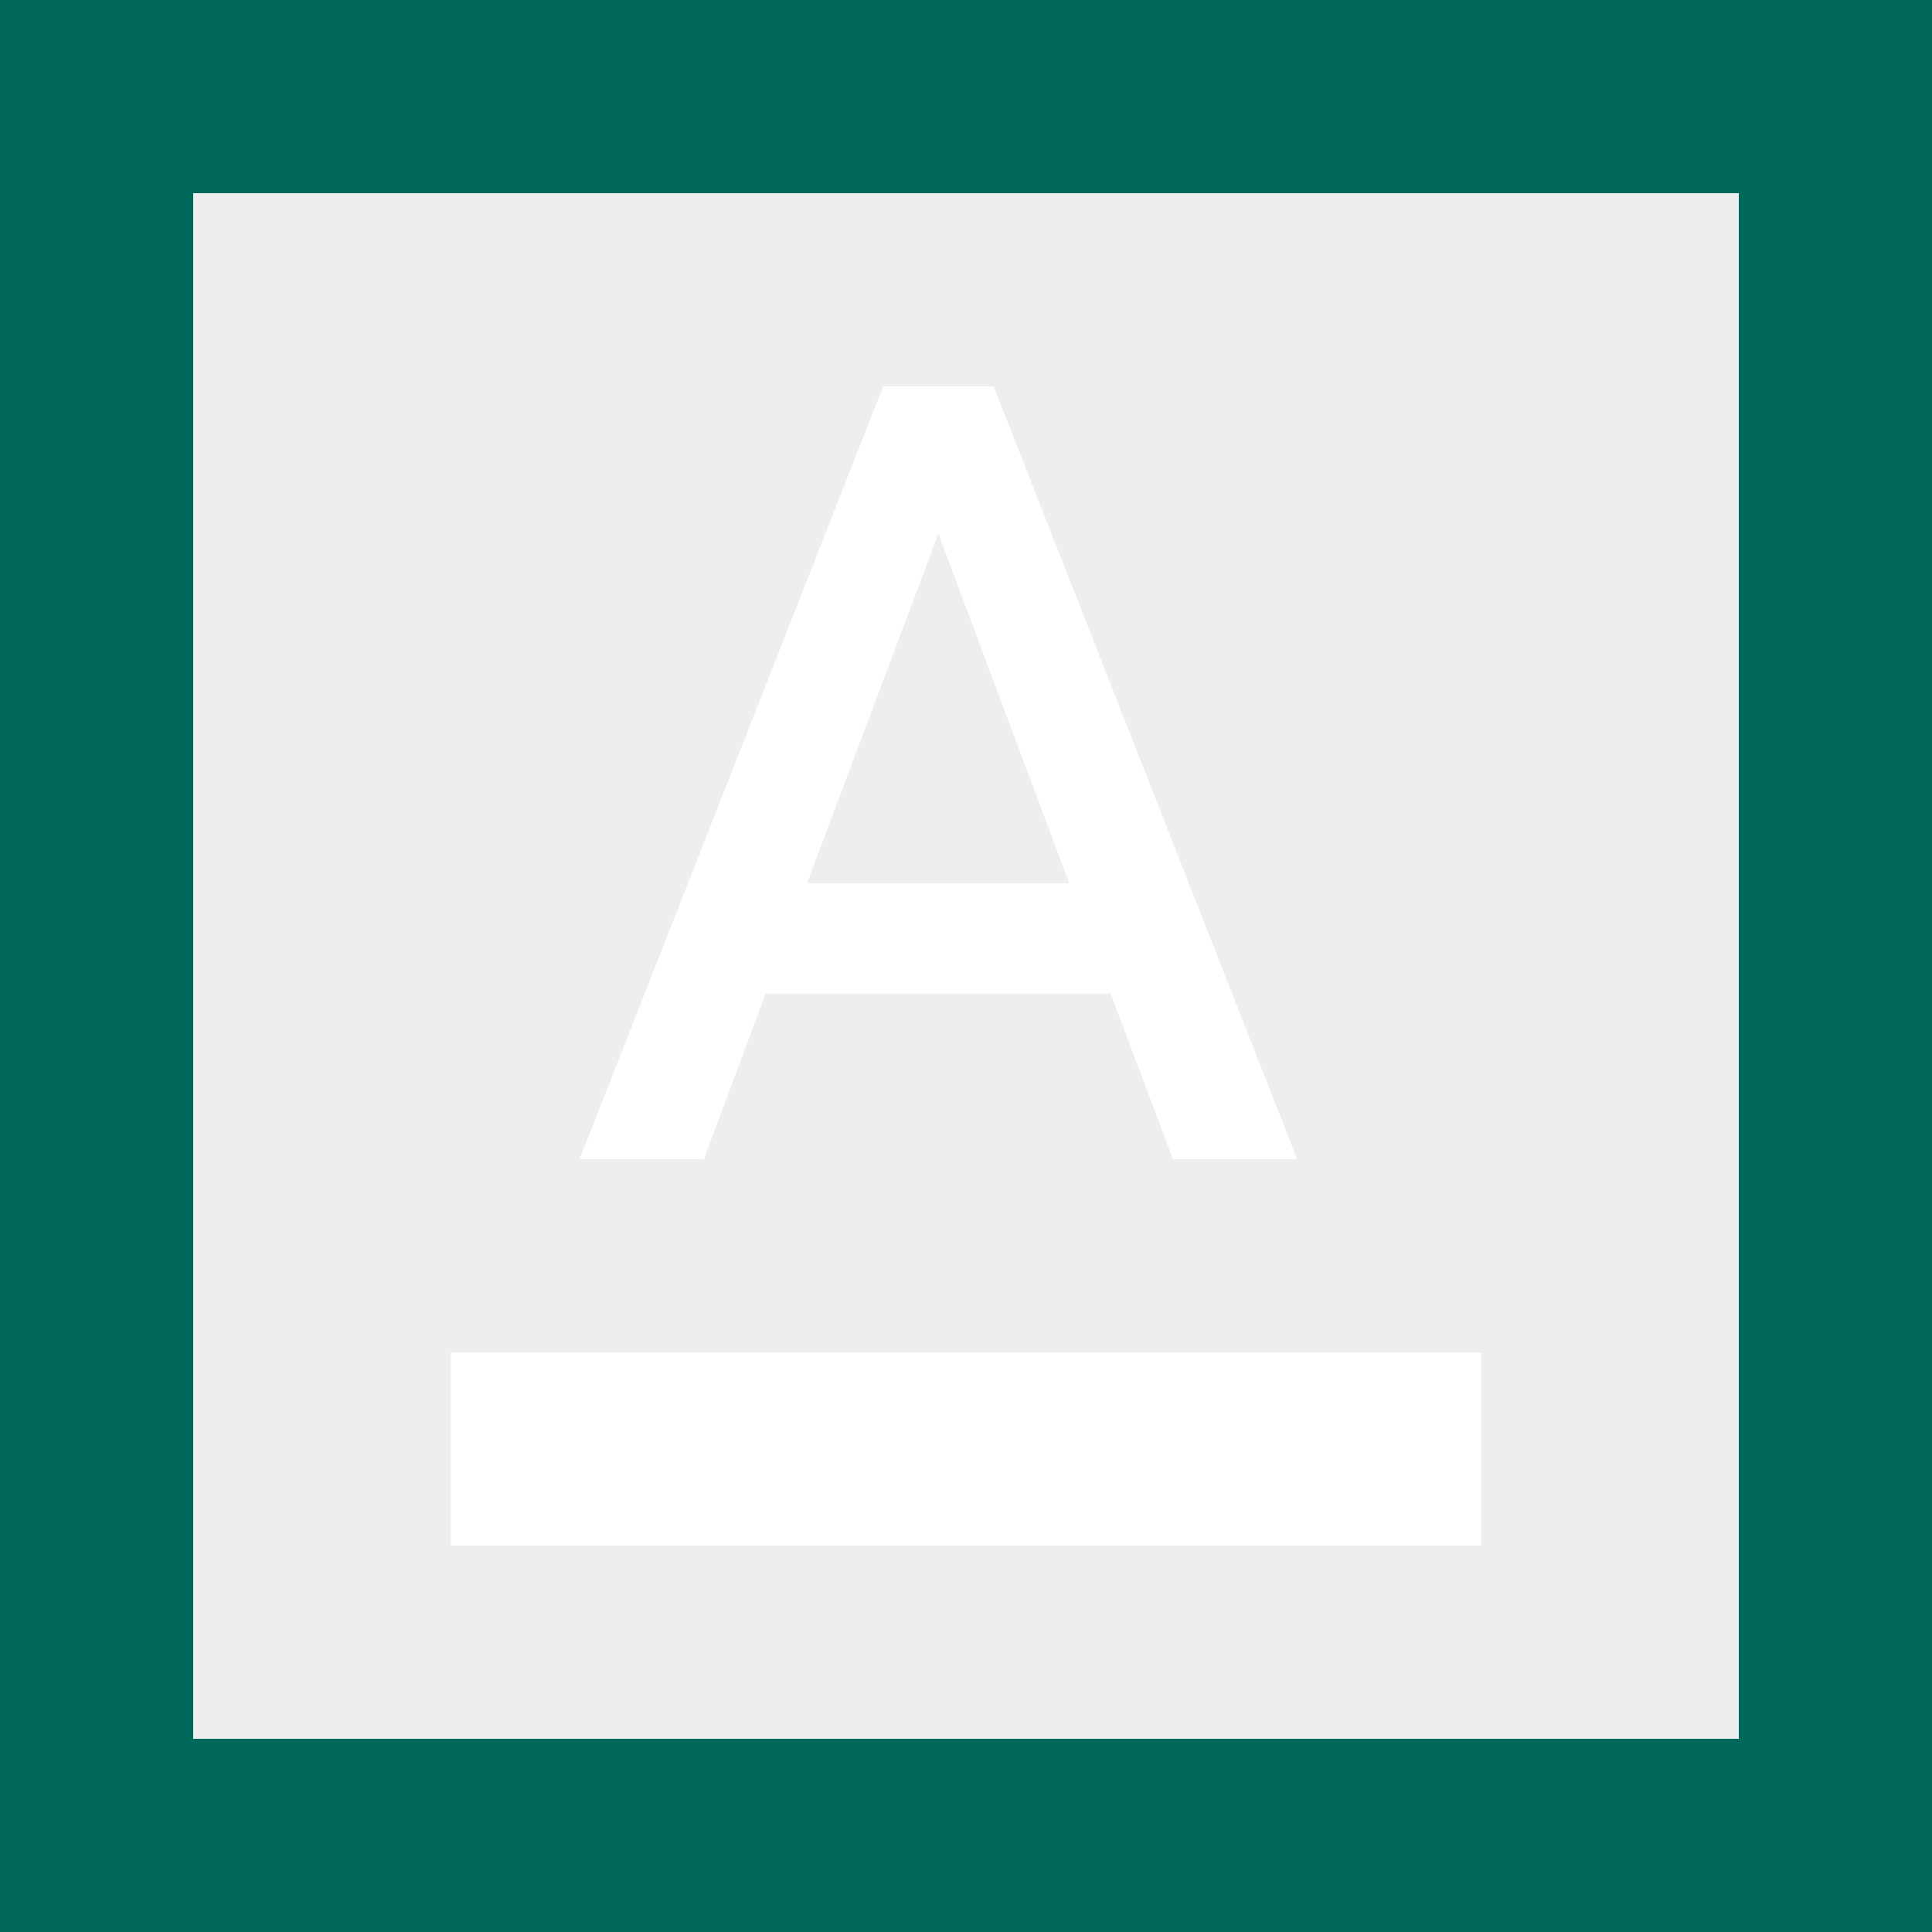
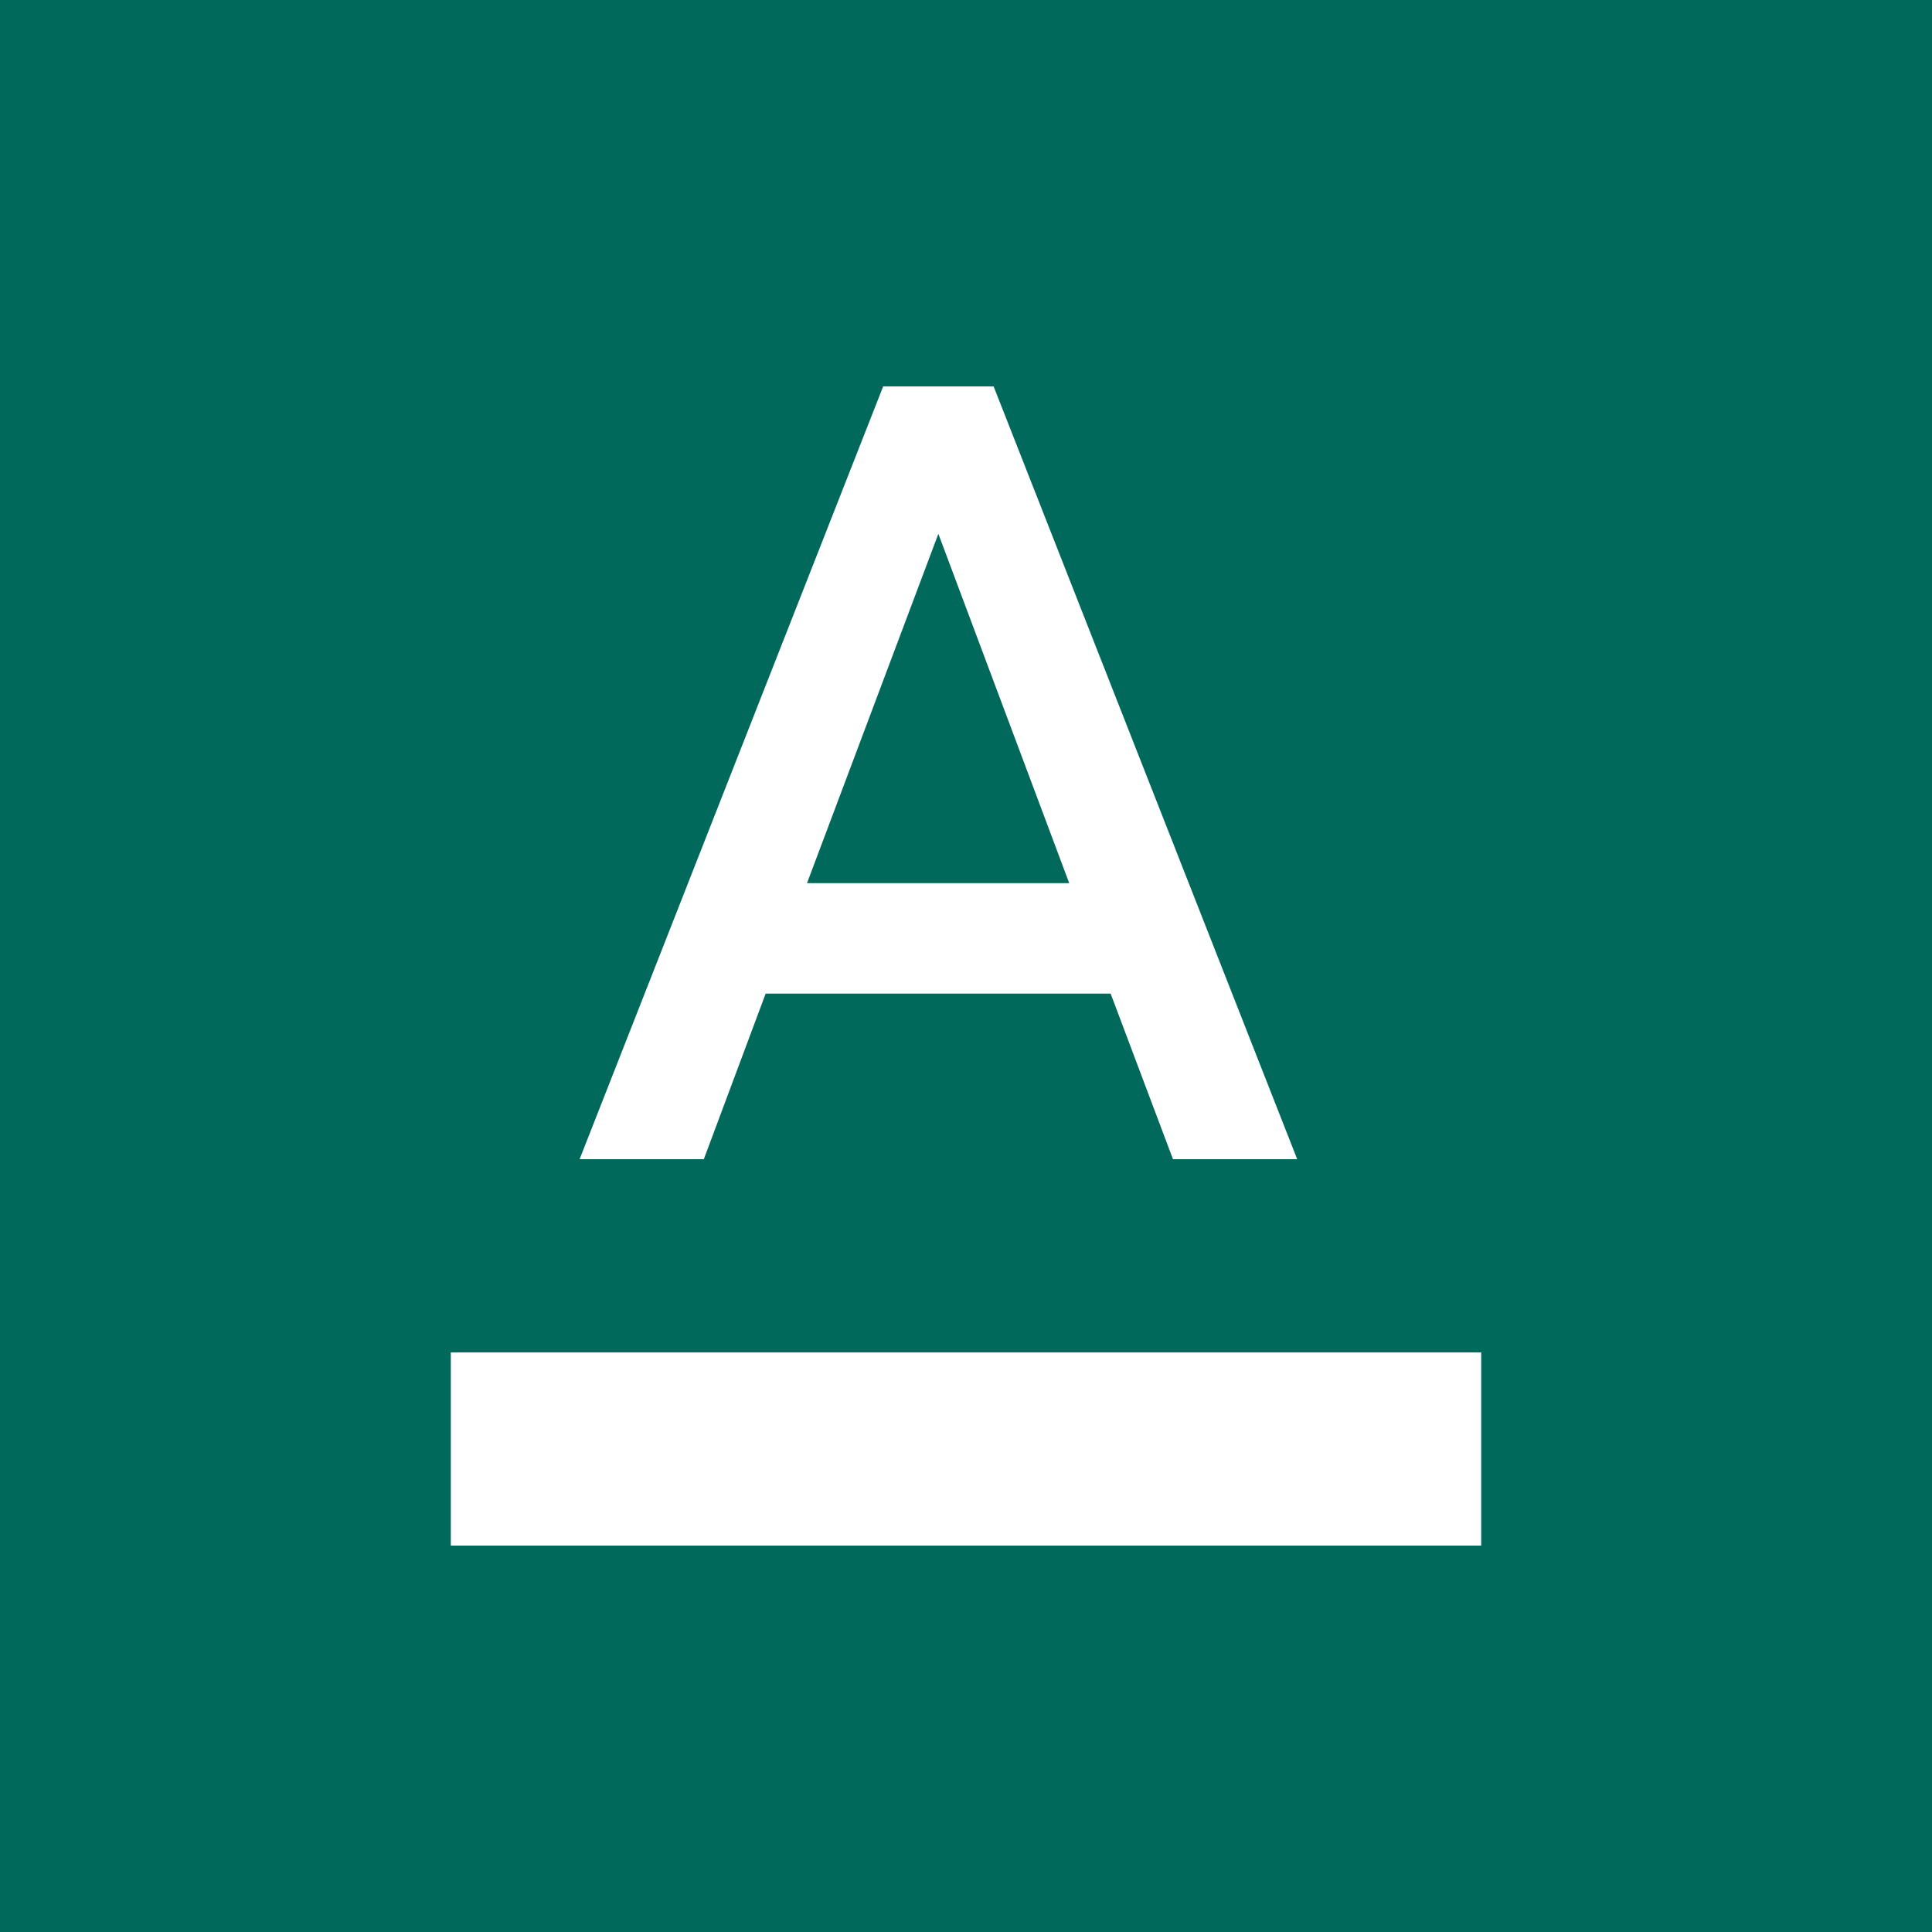
<svg xmlns="http://www.w3.org/2000/svg" width="30px" height="30px" viewBox="0 0 30 30" version="1.1">
  <g id="Symbols" stroke="none" strokeWidth="1" fill="none" fillRule="evenodd">
    <g id="element/new/opener-element" transform="translate(0, -96)">
      <g id="Group-3" transform="translate(0, 96)">
        <rect id="Rectangle-Copy" fill="#00695C" fillRule="nonzero" x="0" y="0" width="30" height="30" />
        <g id="icon/img/text-color" transform="translate(3, 3)">
-           <rect id="Rectangle" fillOpacity="0" fill="#EEEEEE" x="0" y="0" width="24" height="24" />
+           <rect id="Rectangle" fill-opacity="0" fill="#EEEEEE" x="0" y="0" width="24" height="24" />
          <path d="M20,18 L20,21 L4,21 L4,18 L20,18 Z M12.429,3 L17.143,15 L15.214,15 L14.246,12.429 L8.889,12.429 L7.929,15 L6,15 L10.714,3 L12.429,3 Z M11.571,5.289 L9.531,10.714 L13.603,10.714 L11.571,5.289 Z" id="Combined-Shape" fill="#FFFFFF" />
        </g>
      </g>
    </g>
  </g>
</svg>
